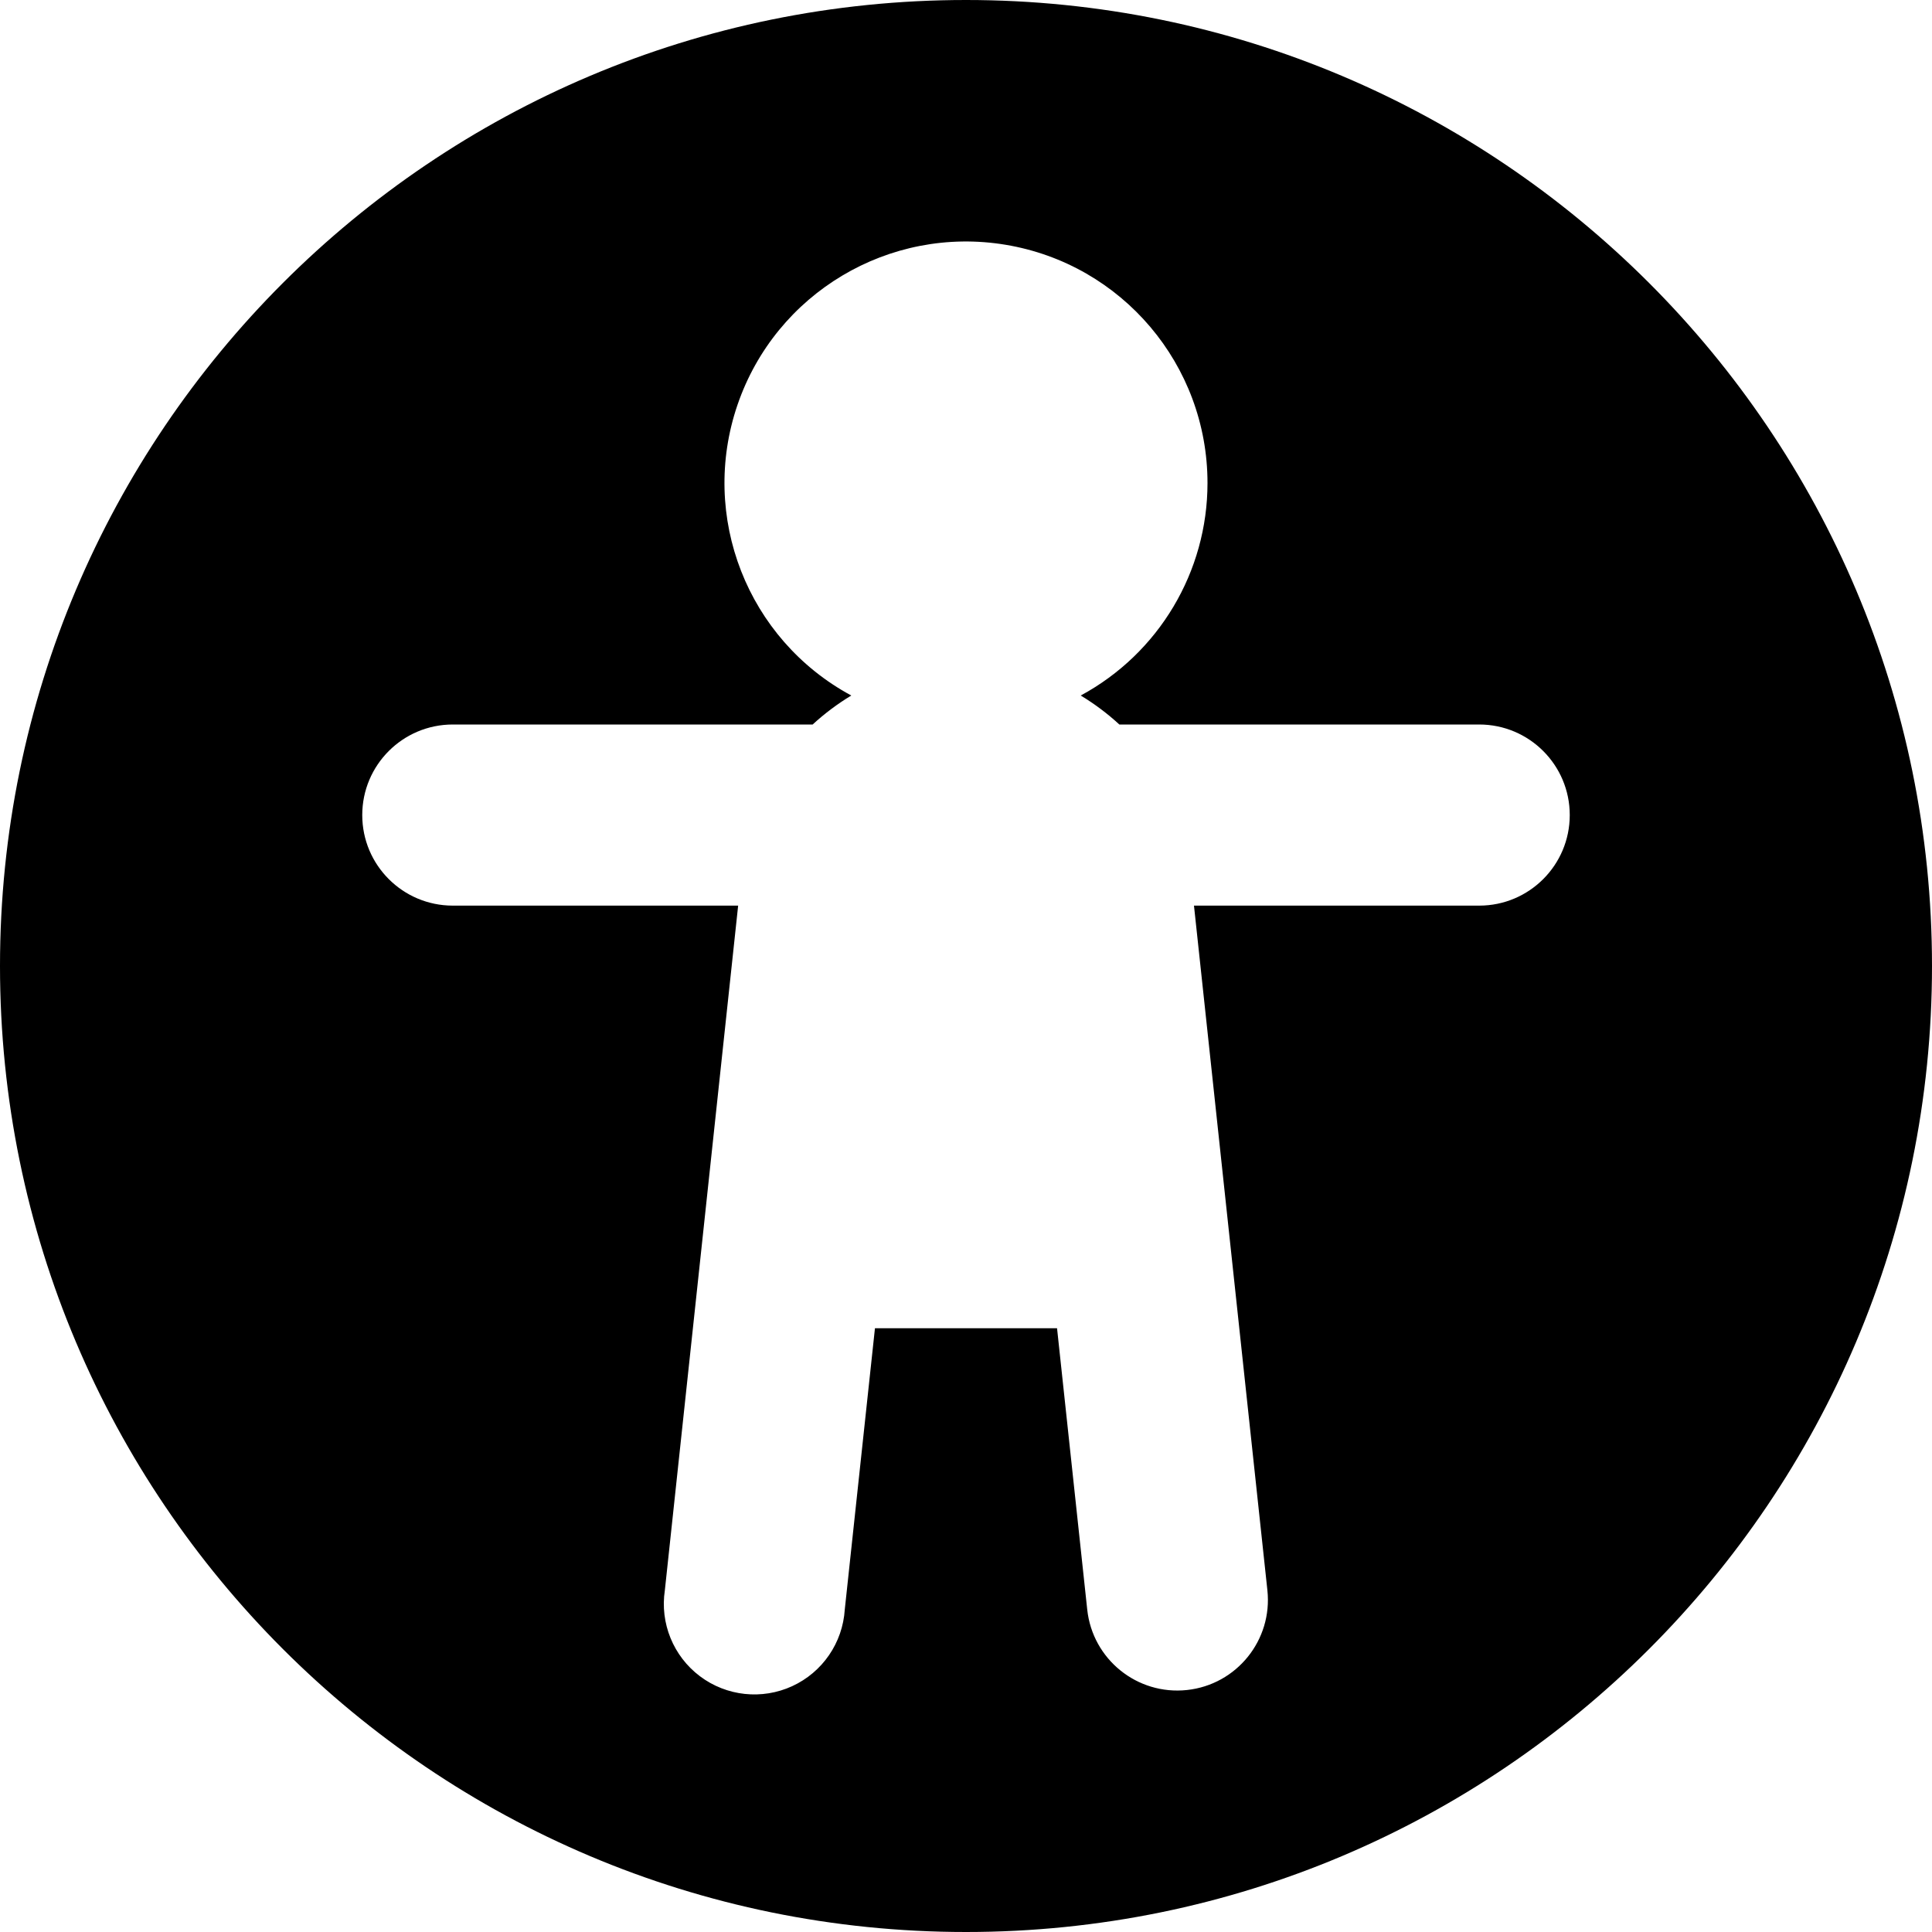
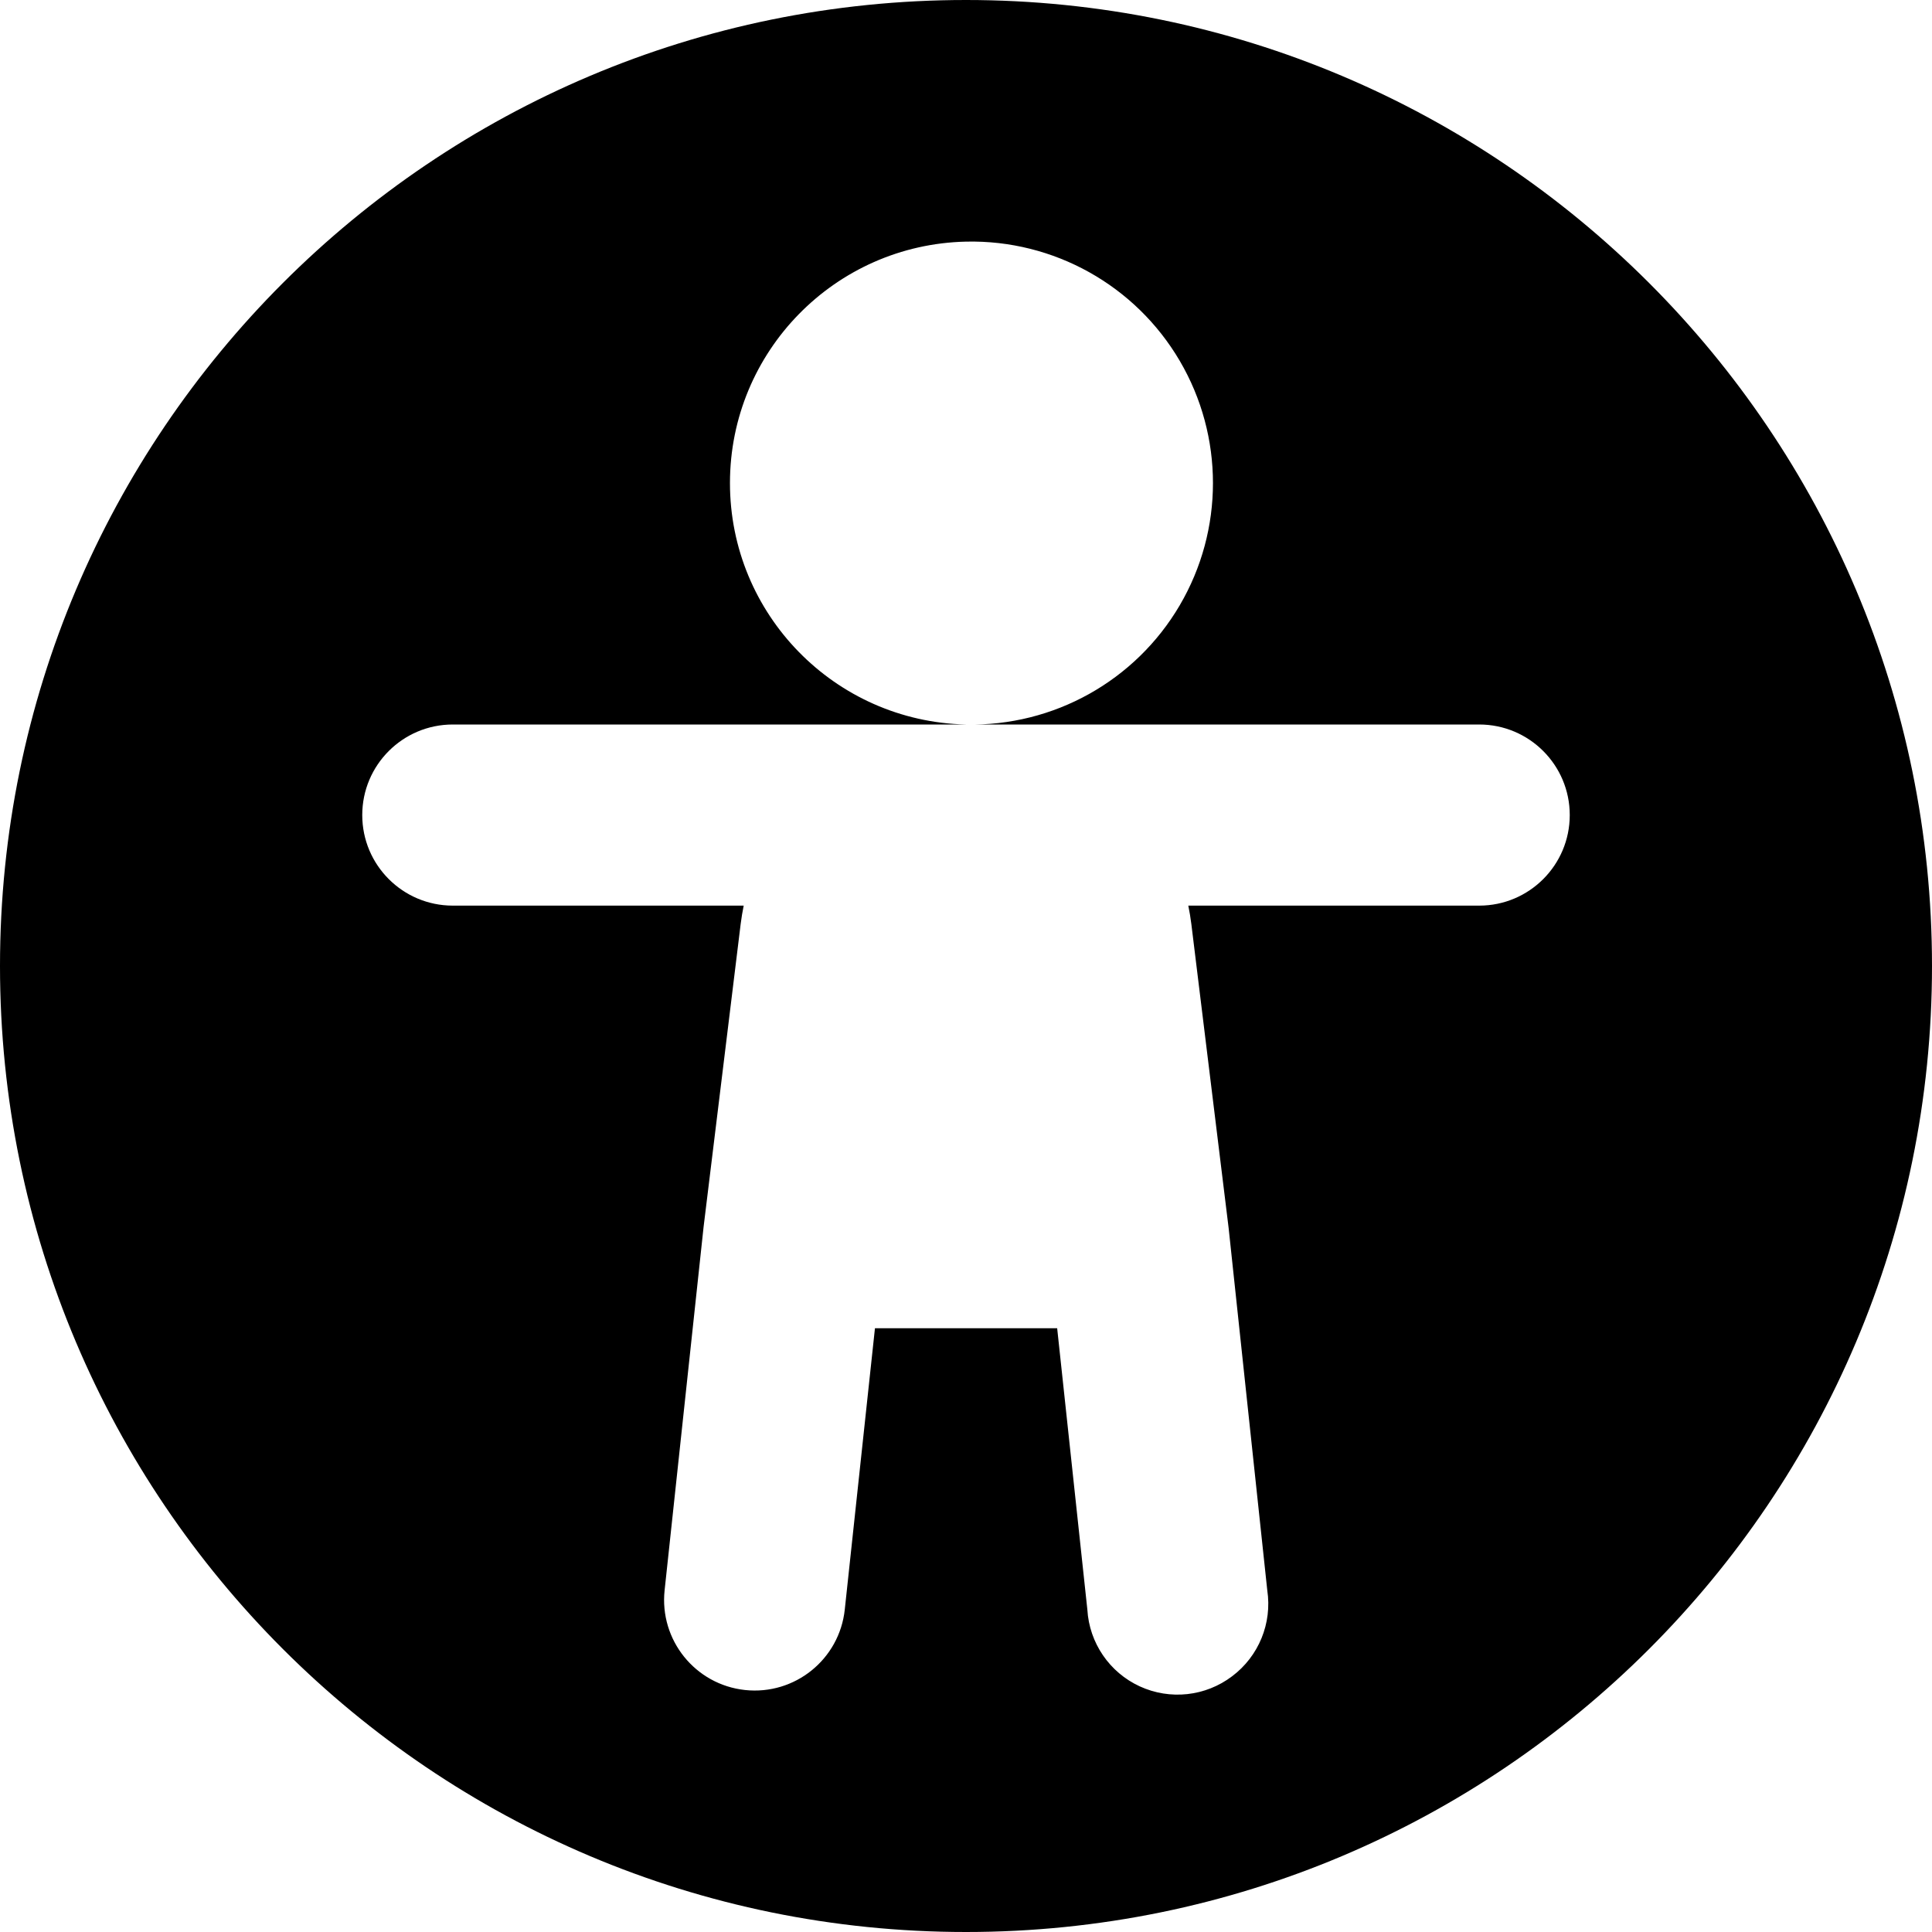
<svg xmlns="http://www.w3.org/2000/svg" viewBox="0 0 16 16" class="svg octicon-accessibility-inset" width="16" height="16" aria-hidden="true">
-   <path d="M8 0a8 8 0 1 1 0 16A8 8 0 0 1 8 0m2 4a2 2 0 1 0-2.95 1.76 2 2 0 0 0-.32.24H3.75a.75.75 0 0 0 0 1.5h2.363l-.607 5.67a.75.75 0 1 0 1.49.16l.25-2.33h1.508l.25 2.33a.75.75 0 0 0 1.492-.16L9.888 7.5h2.362a.75.75 0 0 0 0-1.5H9.27a2 2 0 0 0-.32-.24A2 2 0 0 0 10 4" />
+   <path d="M8 0a8 8 0 1 1 0 16A8 8 0 0 1 8 0M3.75 6a.75.75 0 0 0 0 1.5h2.409a2 2 0 0 0-.025.151l-.307 2.508-.323 3.011a.75.75 0 0 0 1.492.16l.25-2.33h1.509l.25 2.33a.748.748 0 0 0 1.199.552.75.75 0 0 0 .291-.712l-.32-3-.309-2.519a2 2 0 0 0-.025-.151h2.409a.75.75 0 0 0 0-1.5zM8 6a2 2 0 1 0 .001-3.999A2 2 0 0 0 8 6" />
</svg>
